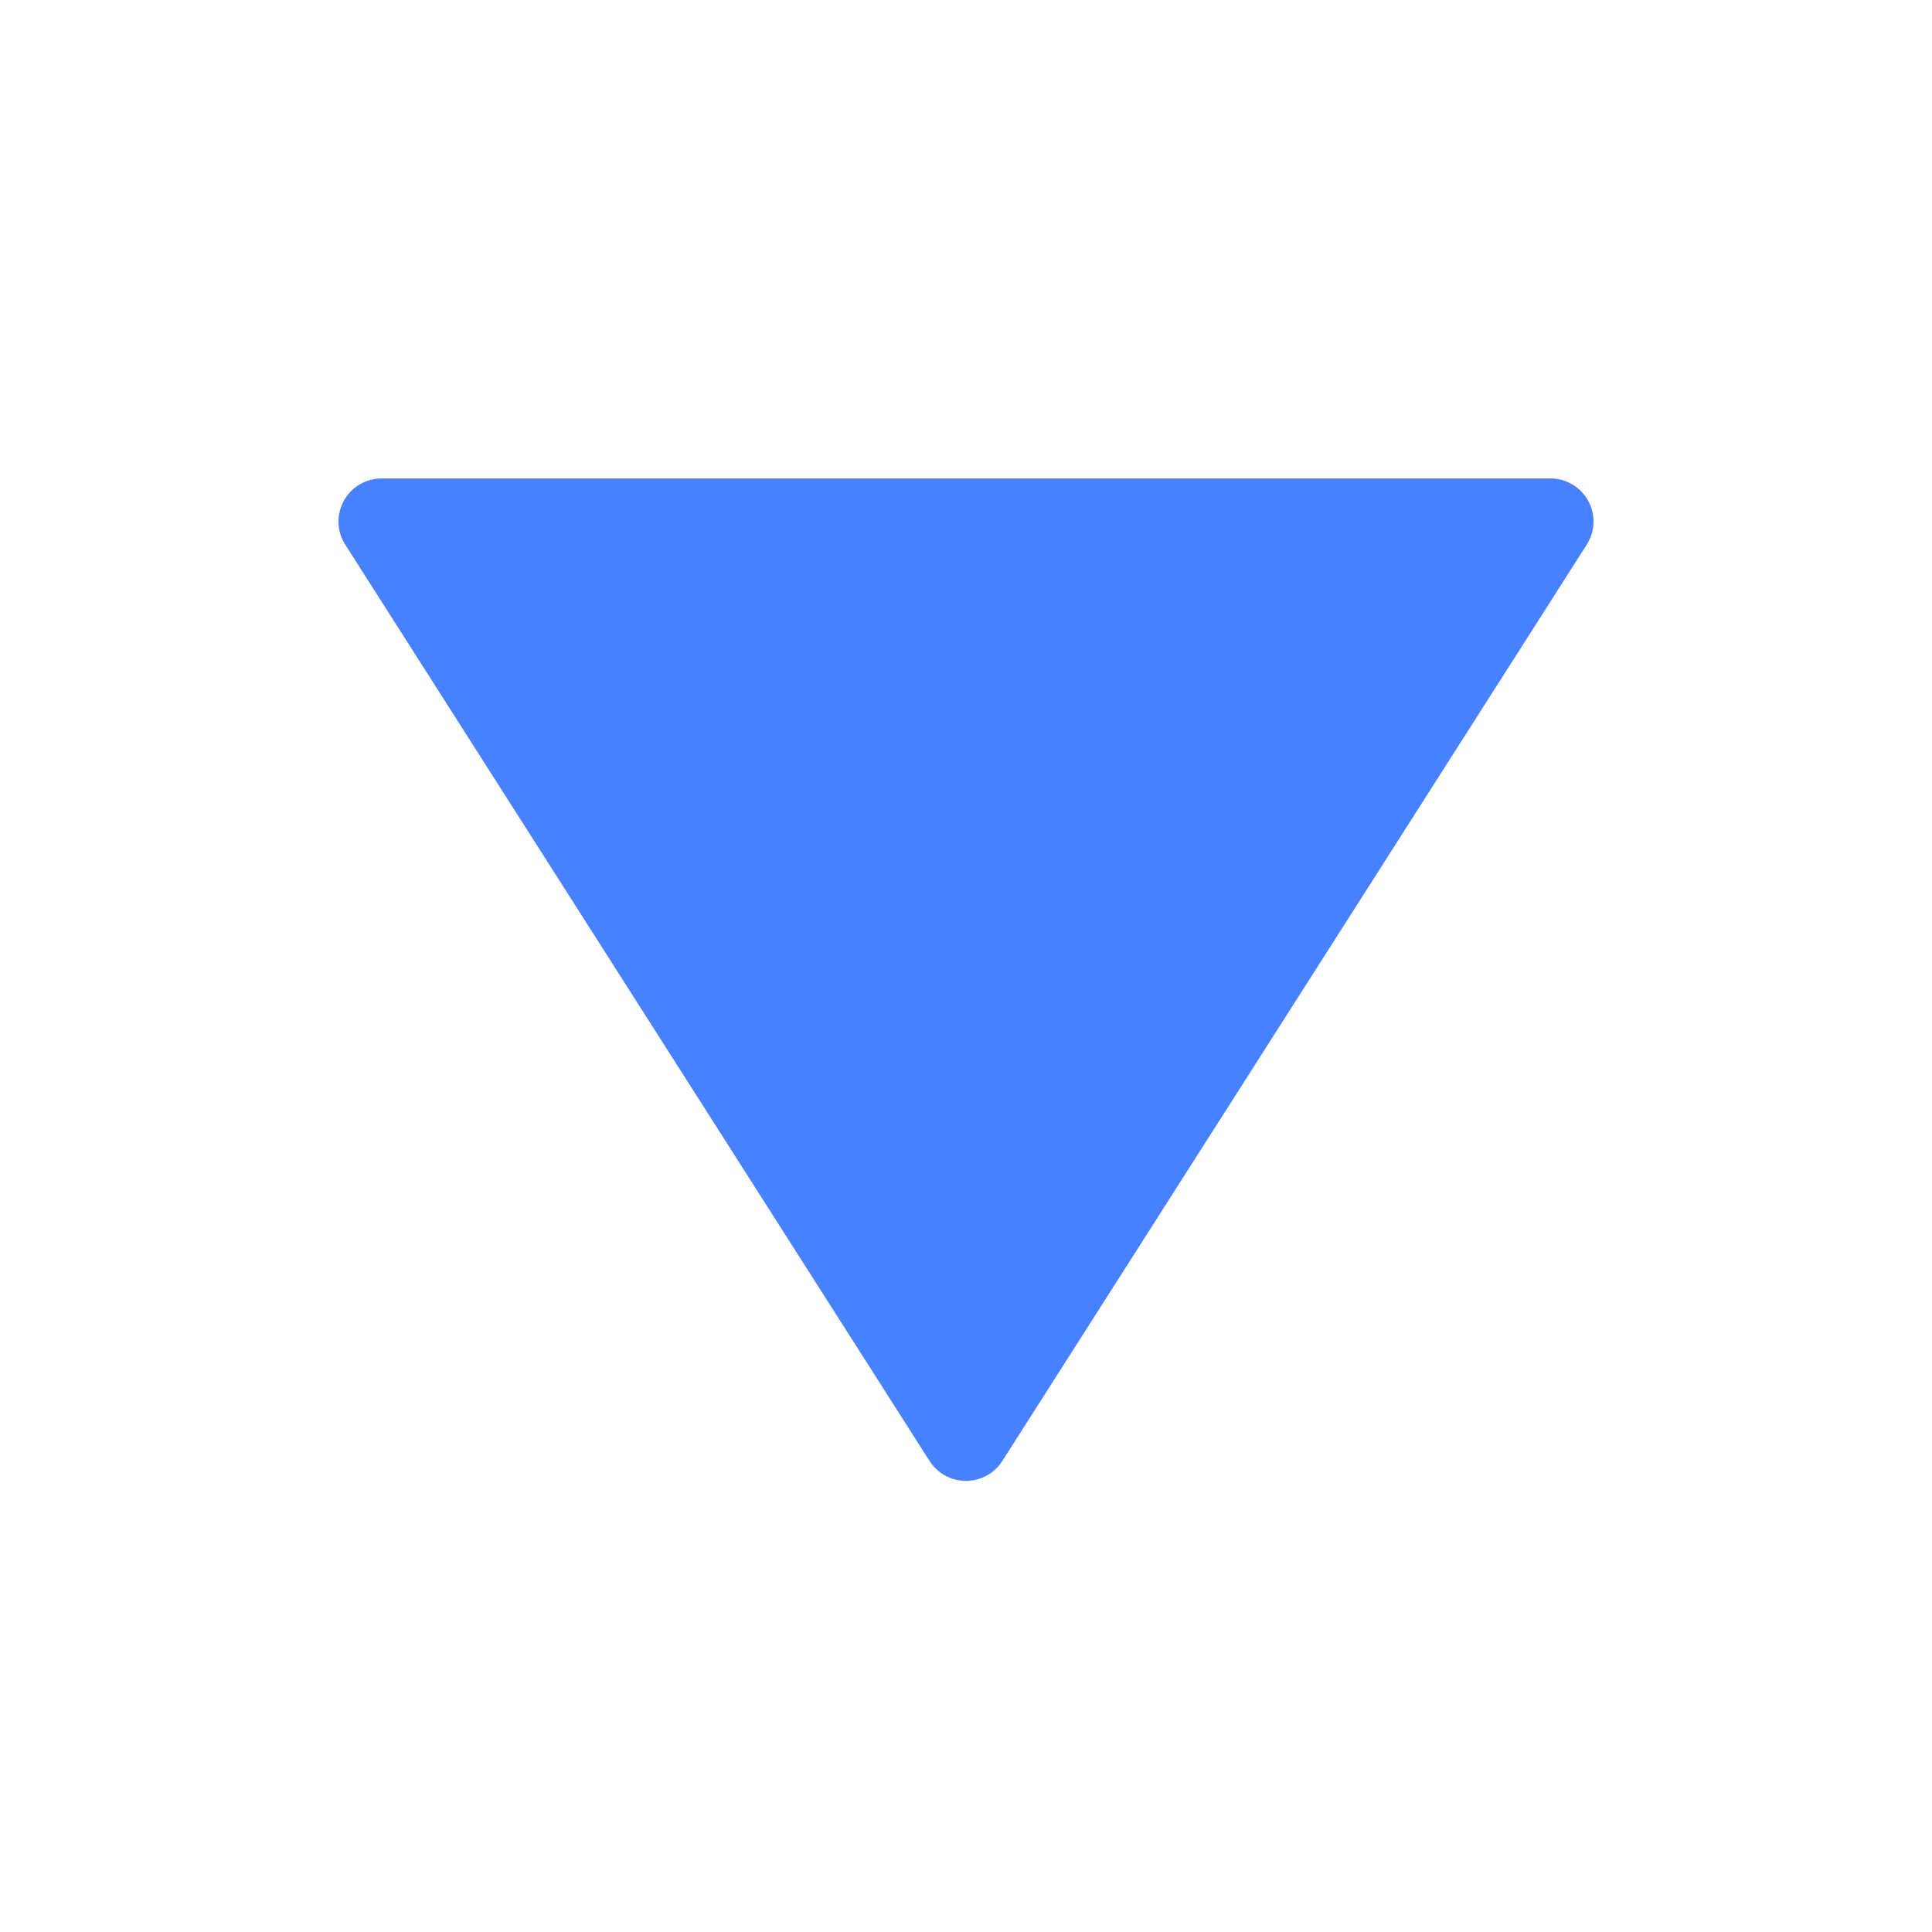
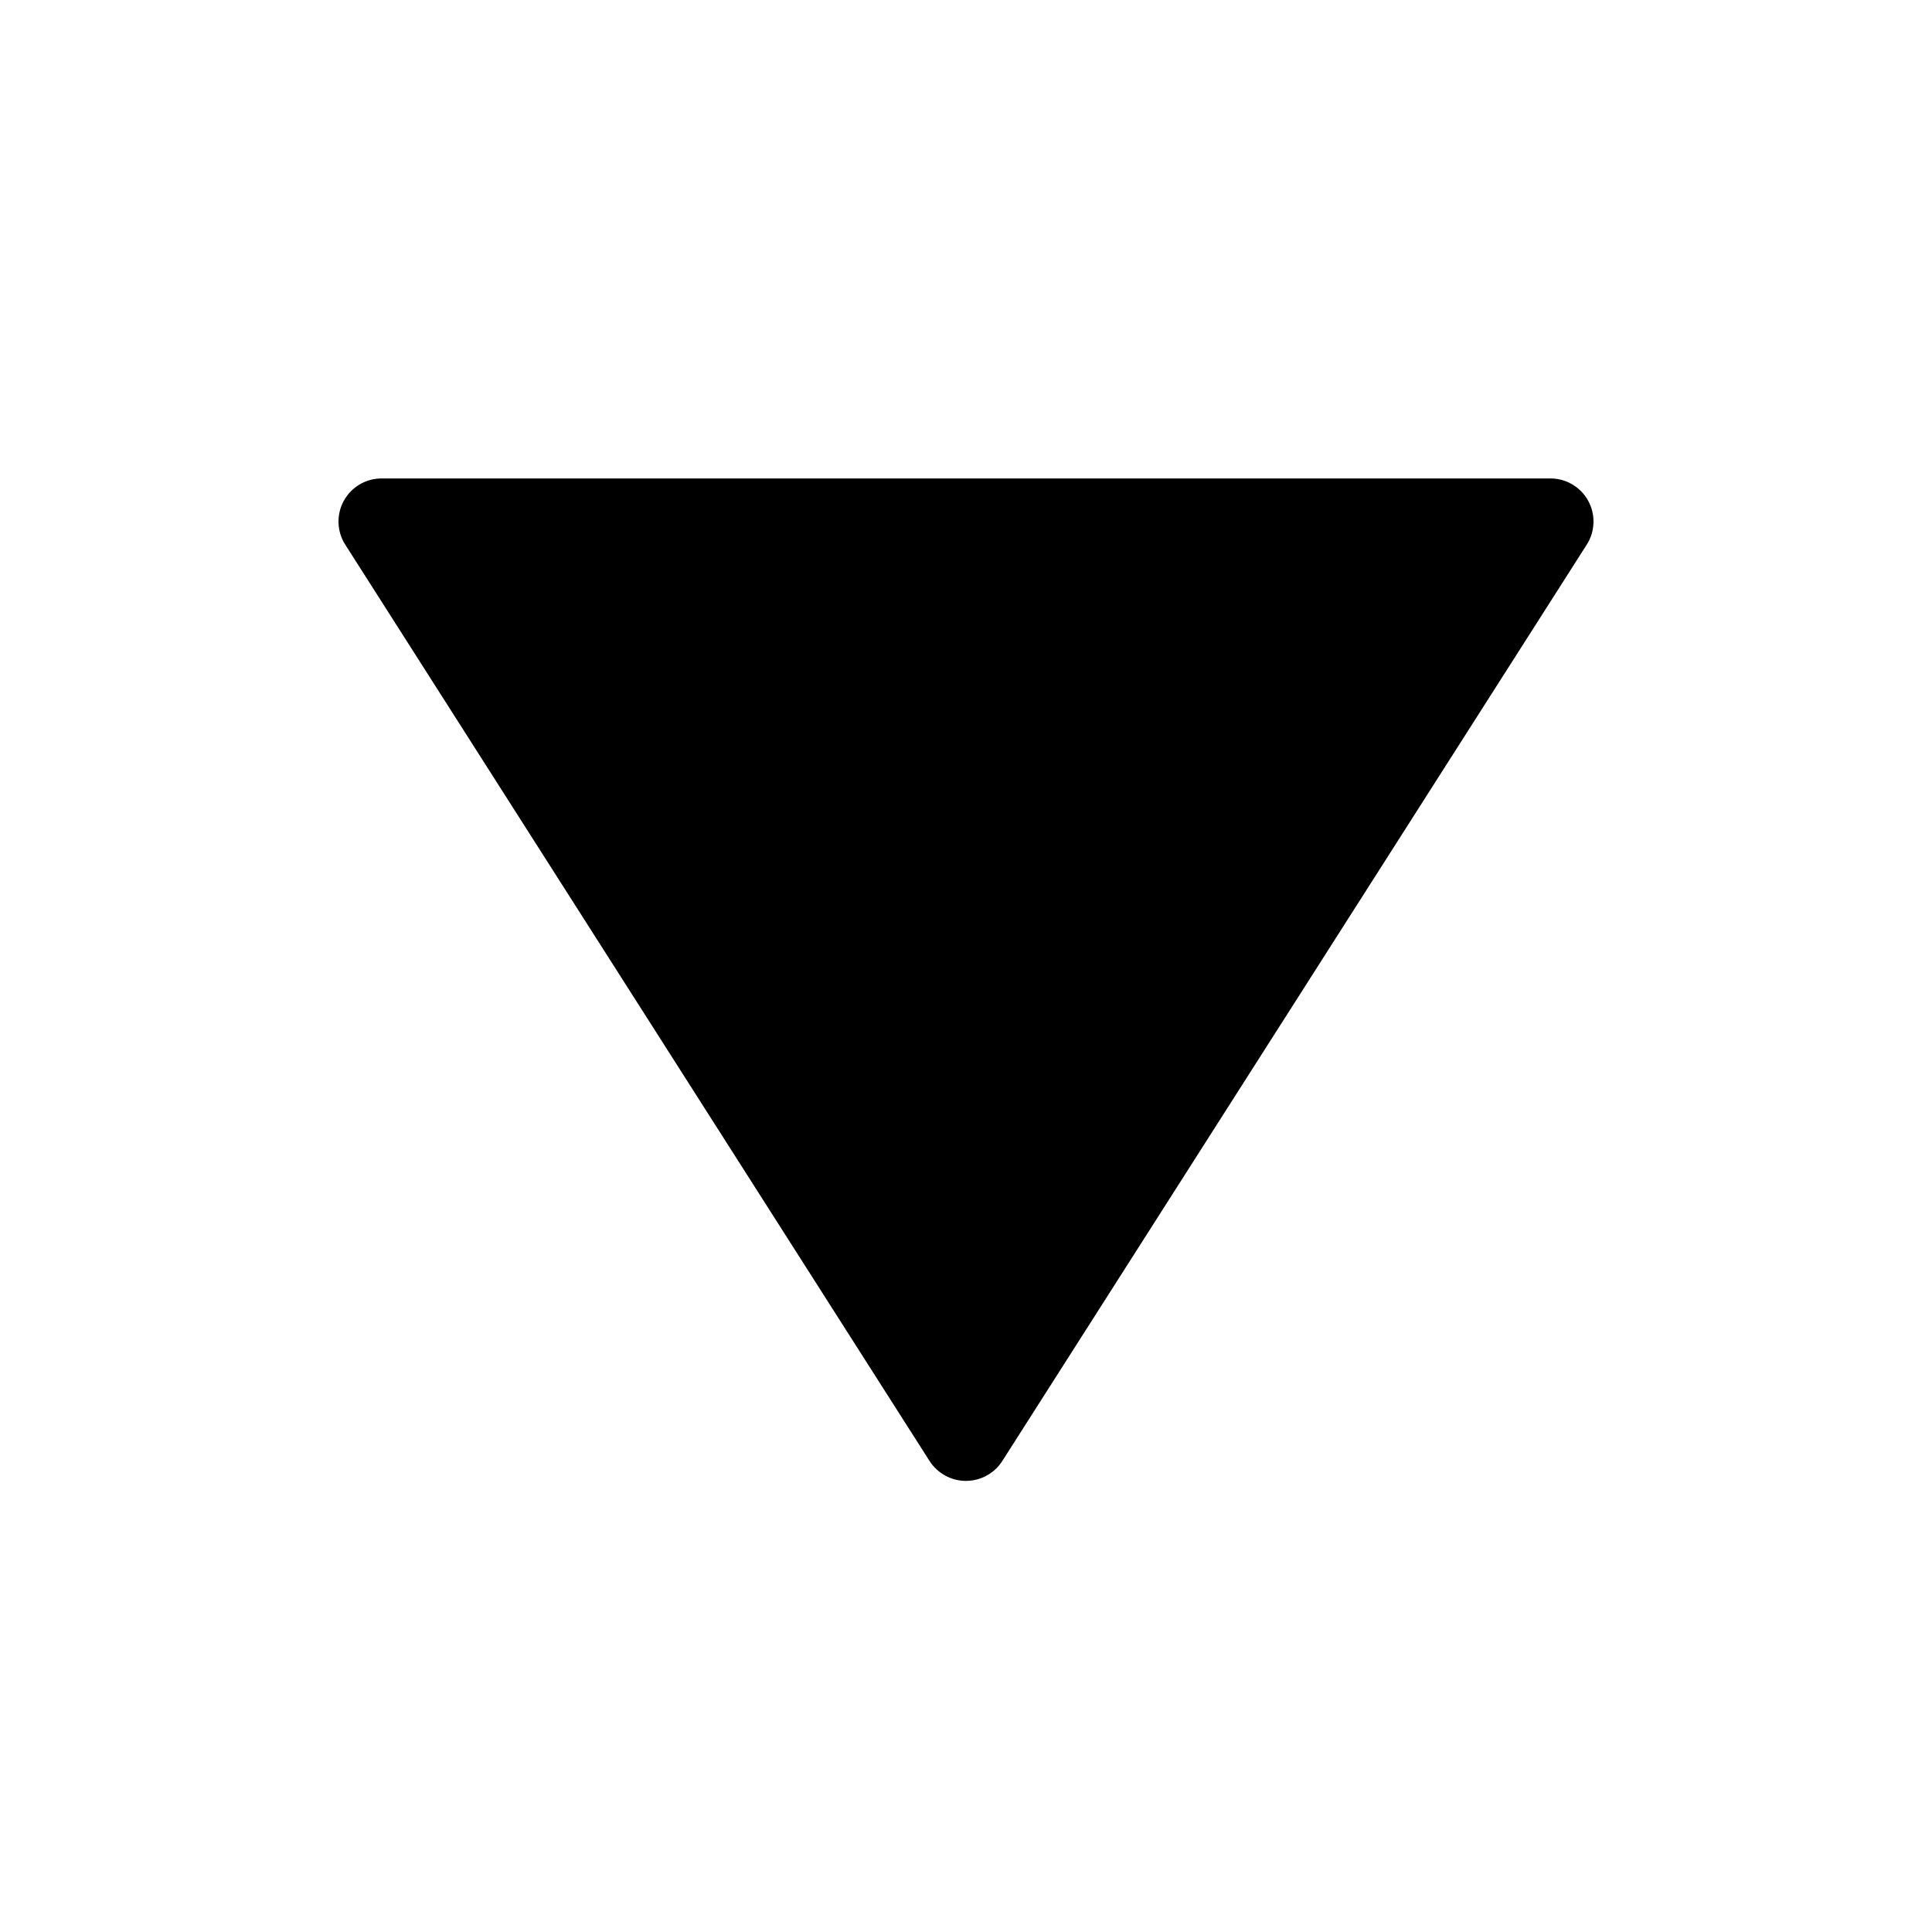
<svg xmlns="http://www.w3.org/2000/svg" viewBox="0 0 14 14" fill="none">
-   <path fill-rule="evenodd" clip-rule="evenodd" d="M6.736 10.587a.313.313 0 00.527 0l4.235-6.64a.312.312 0 00-.263-.48h-8.47a.312.312 0 00-.263.48l4.234 6.64z" fill="#4881ff" />
+   <path fill-rule="evenodd" clip-rule="evenodd" d="M6.736 10.587a.313.313 0 00.527 0l4.235-6.64a.312.312 0 00-.263-.48h-8.47a.312.312 0 00-.263.48l4.234 6.64z" fill="currentColor" />
</svg>
